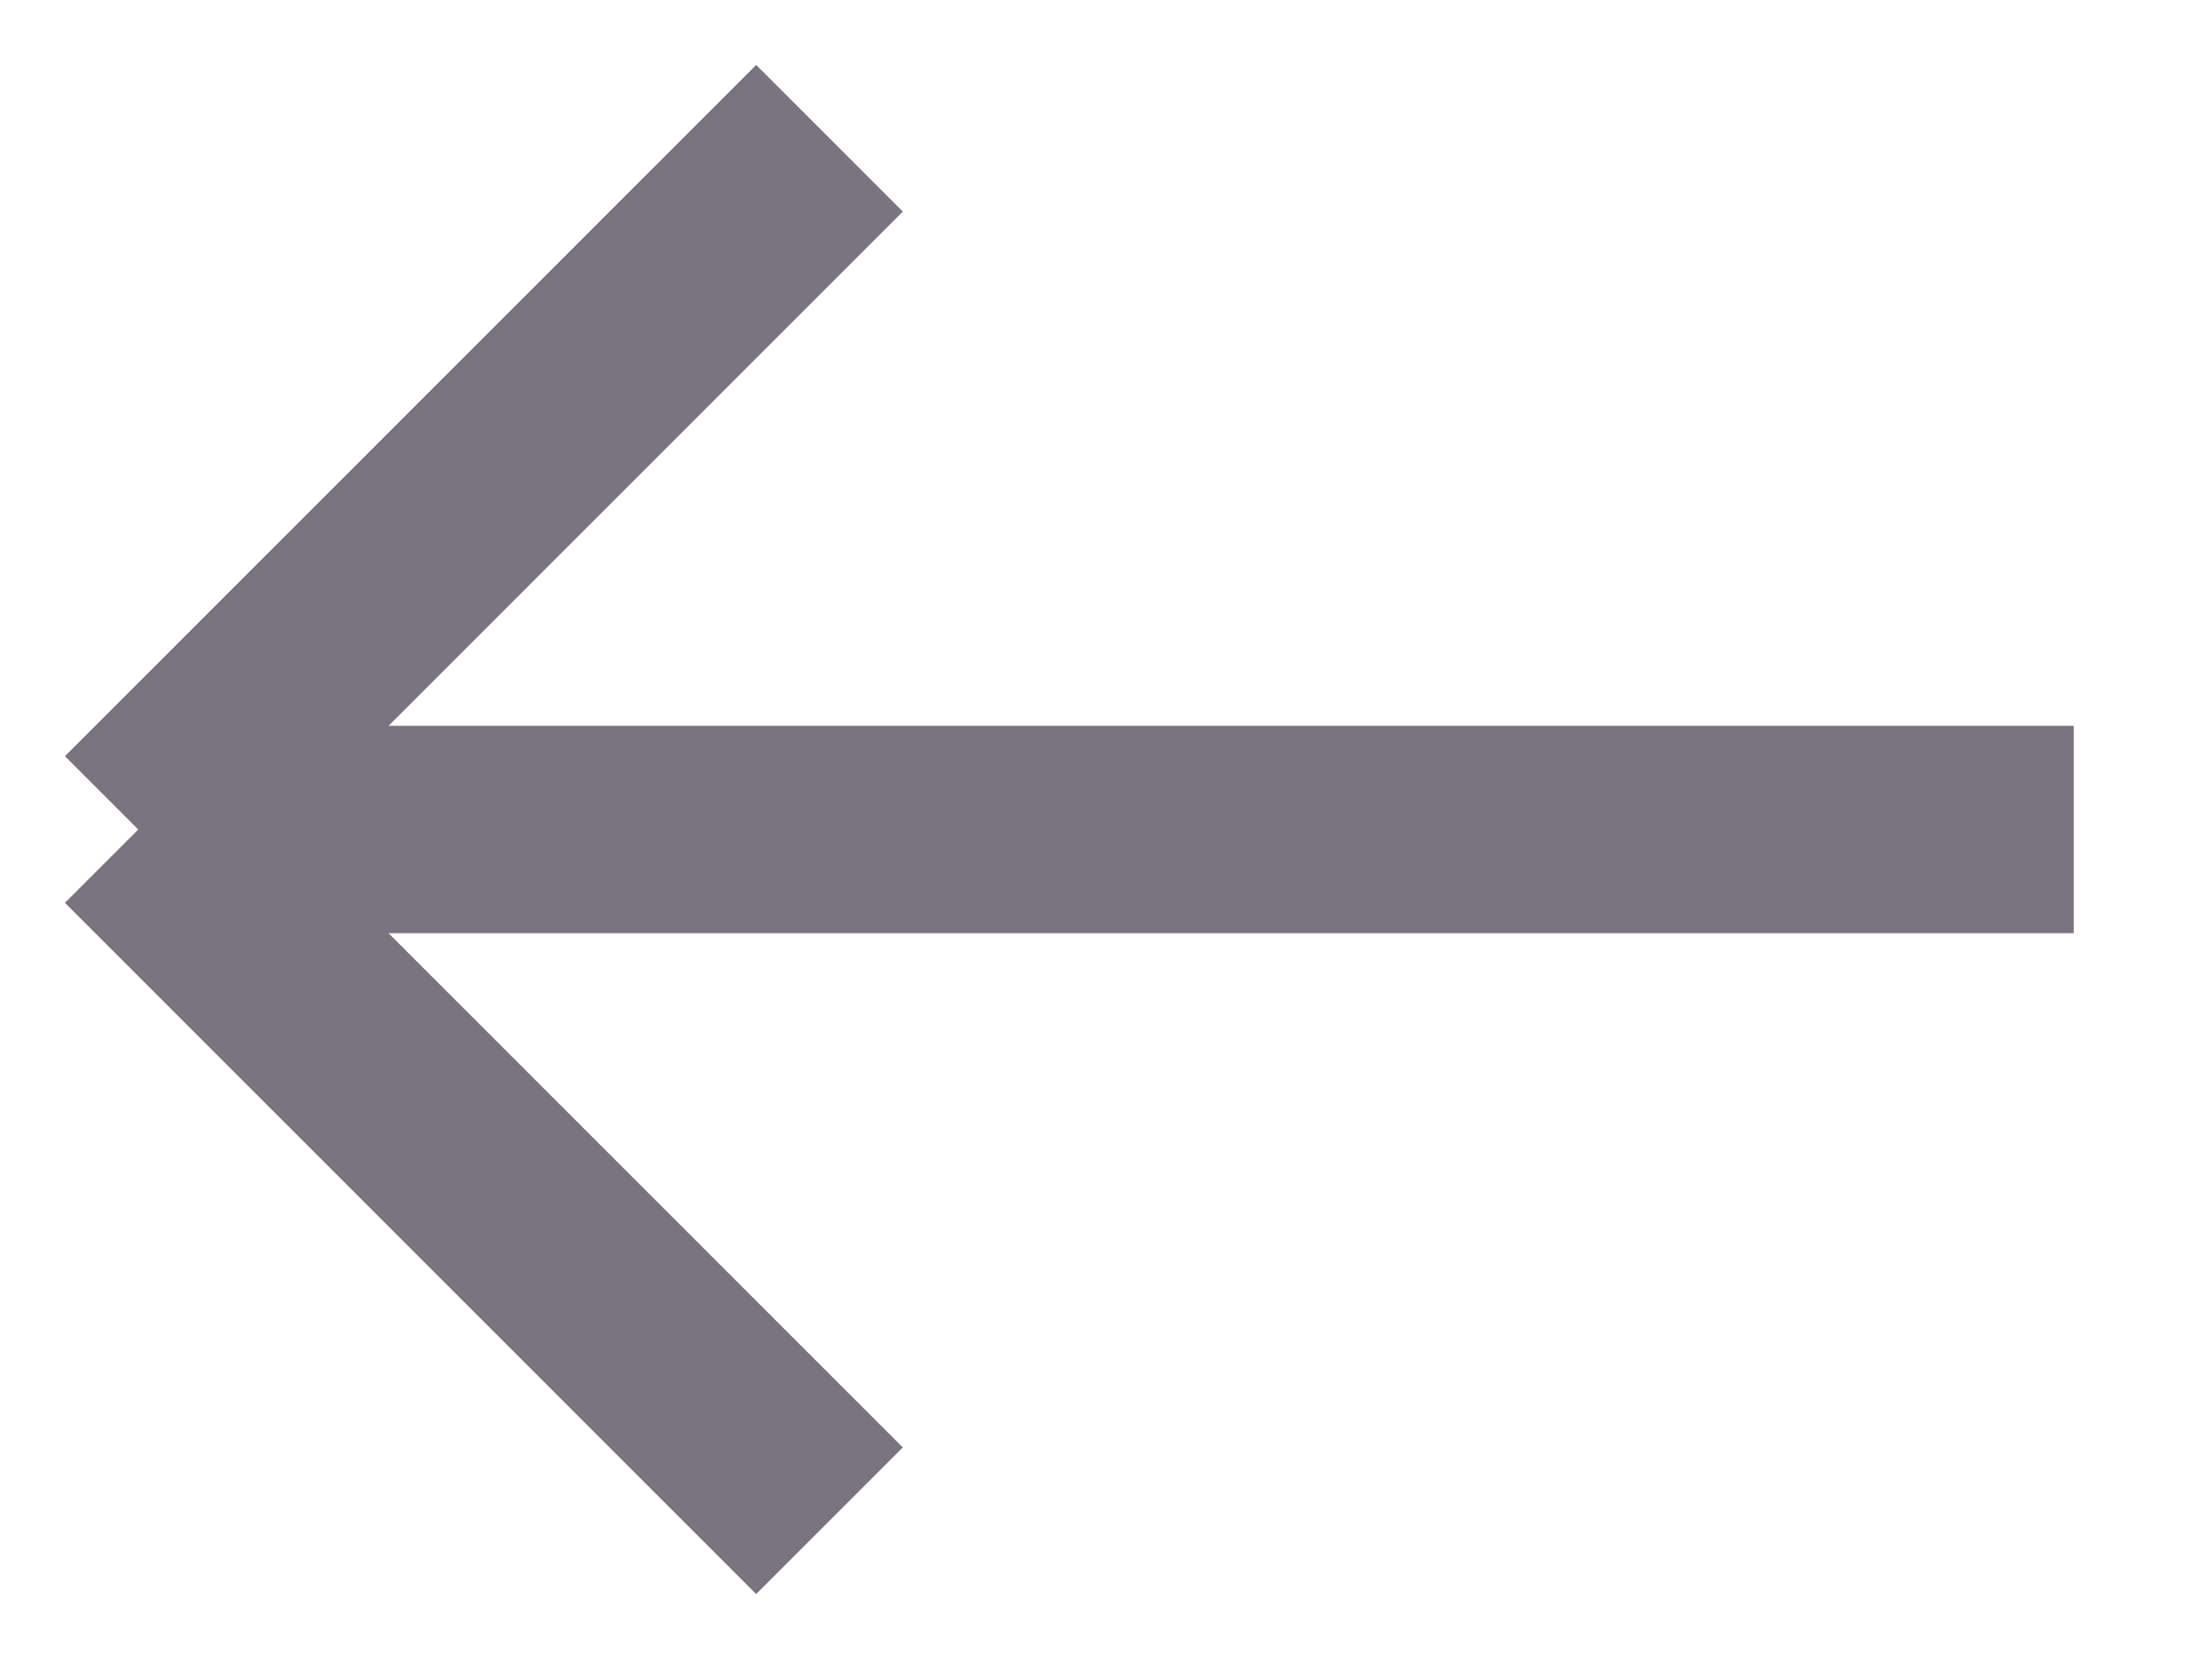
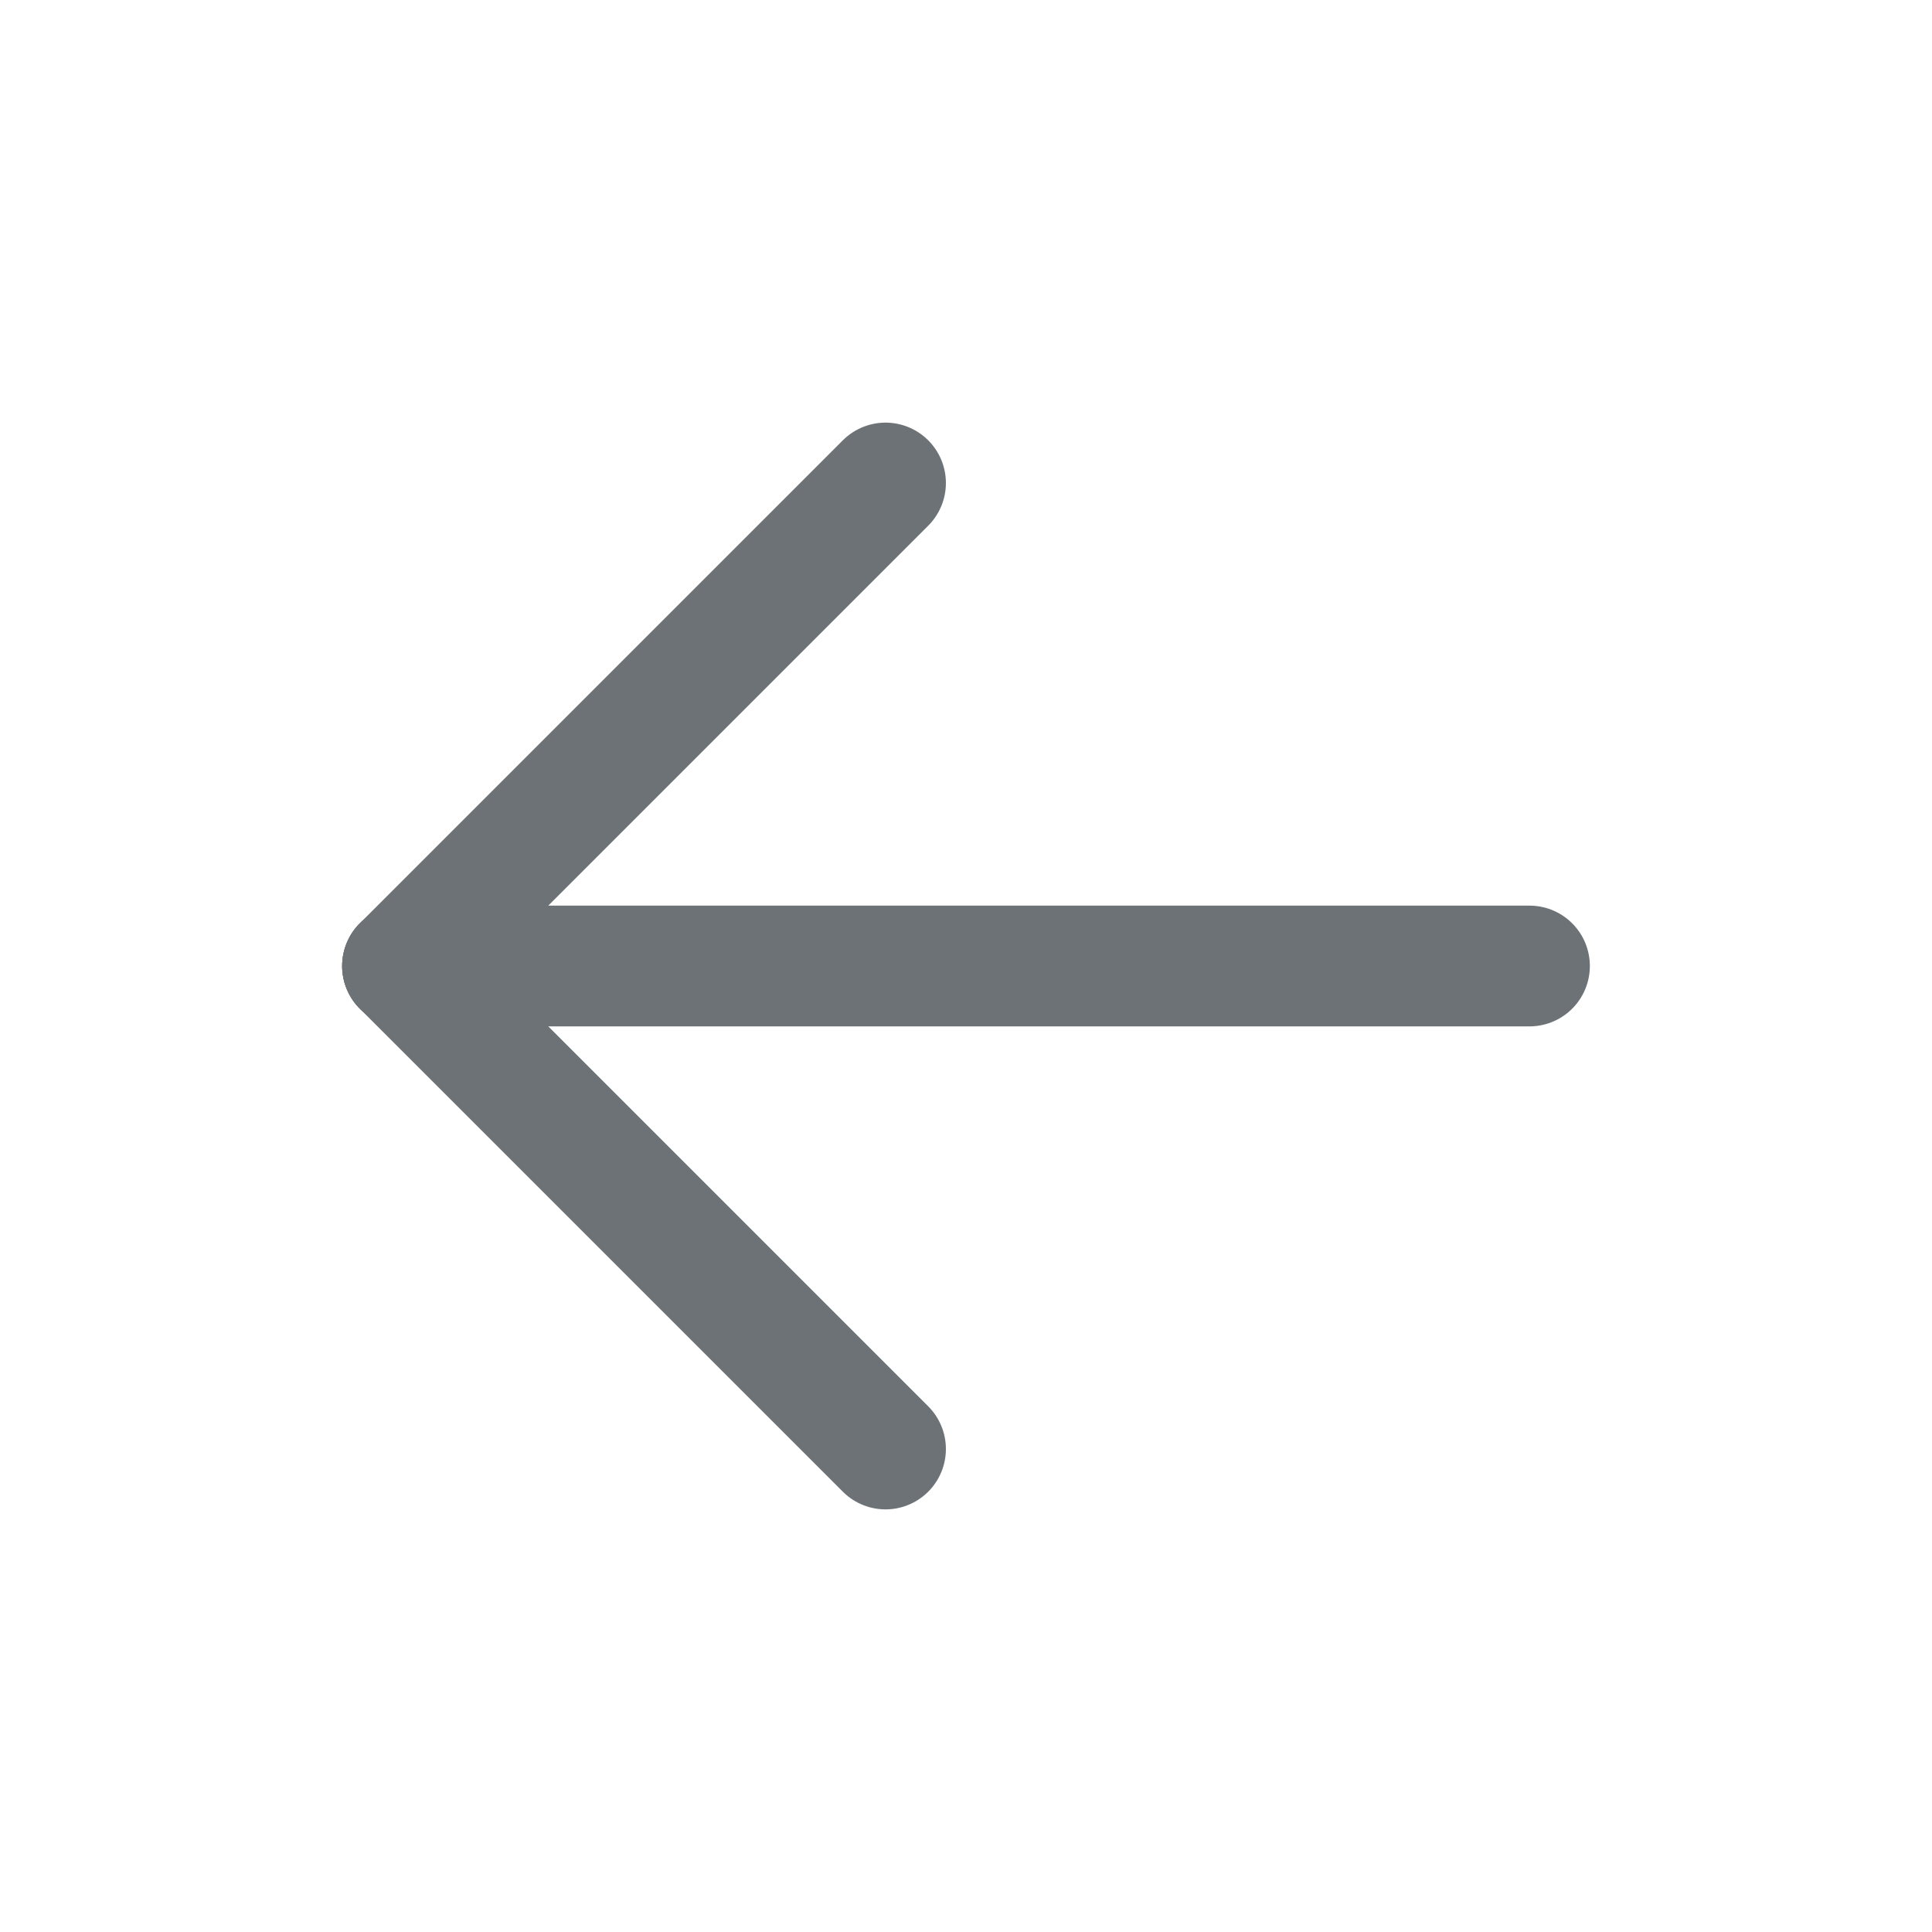
- <svg xmlns="http://www.w3.org/2000/svg" width="16" height="12" viewBox="0 0 16 12" fill="none">
-   <path d="M1 6L15 6" stroke="#79747F" stroke-width="1.5" stroke-cap="round" stroke-join="round" />
-   <path d="M6 1L1 6" stroke="#79747F" stroke-width="1.5" stroke-cap="round" stroke-join="round" />
-   <path d="M6 11L1 6" stroke="#79747F" stroke-width="1.5" stroke-cap="round" stroke-join="round" />
+ <svg xmlns="http://www.w3.org/2000/svg" width="32" height="32" viewBox="0 0 32 32" fill="none">
+   <path d="M6.667 16H25.333" stroke="#6C7275" stroke-width="2" stroke-linecap="round" stroke-linejoin="round" />
+   <path d="M6.667 16L14.667 24" stroke="#6C7275" stroke-width="2" stroke-linecap="round" stroke-linejoin="round" />
+   <path d="M6.667 16L14.667 8" stroke="#6C7275" stroke-width="2" stroke-linecap="round" stroke-linejoin="round" />
</svg>
